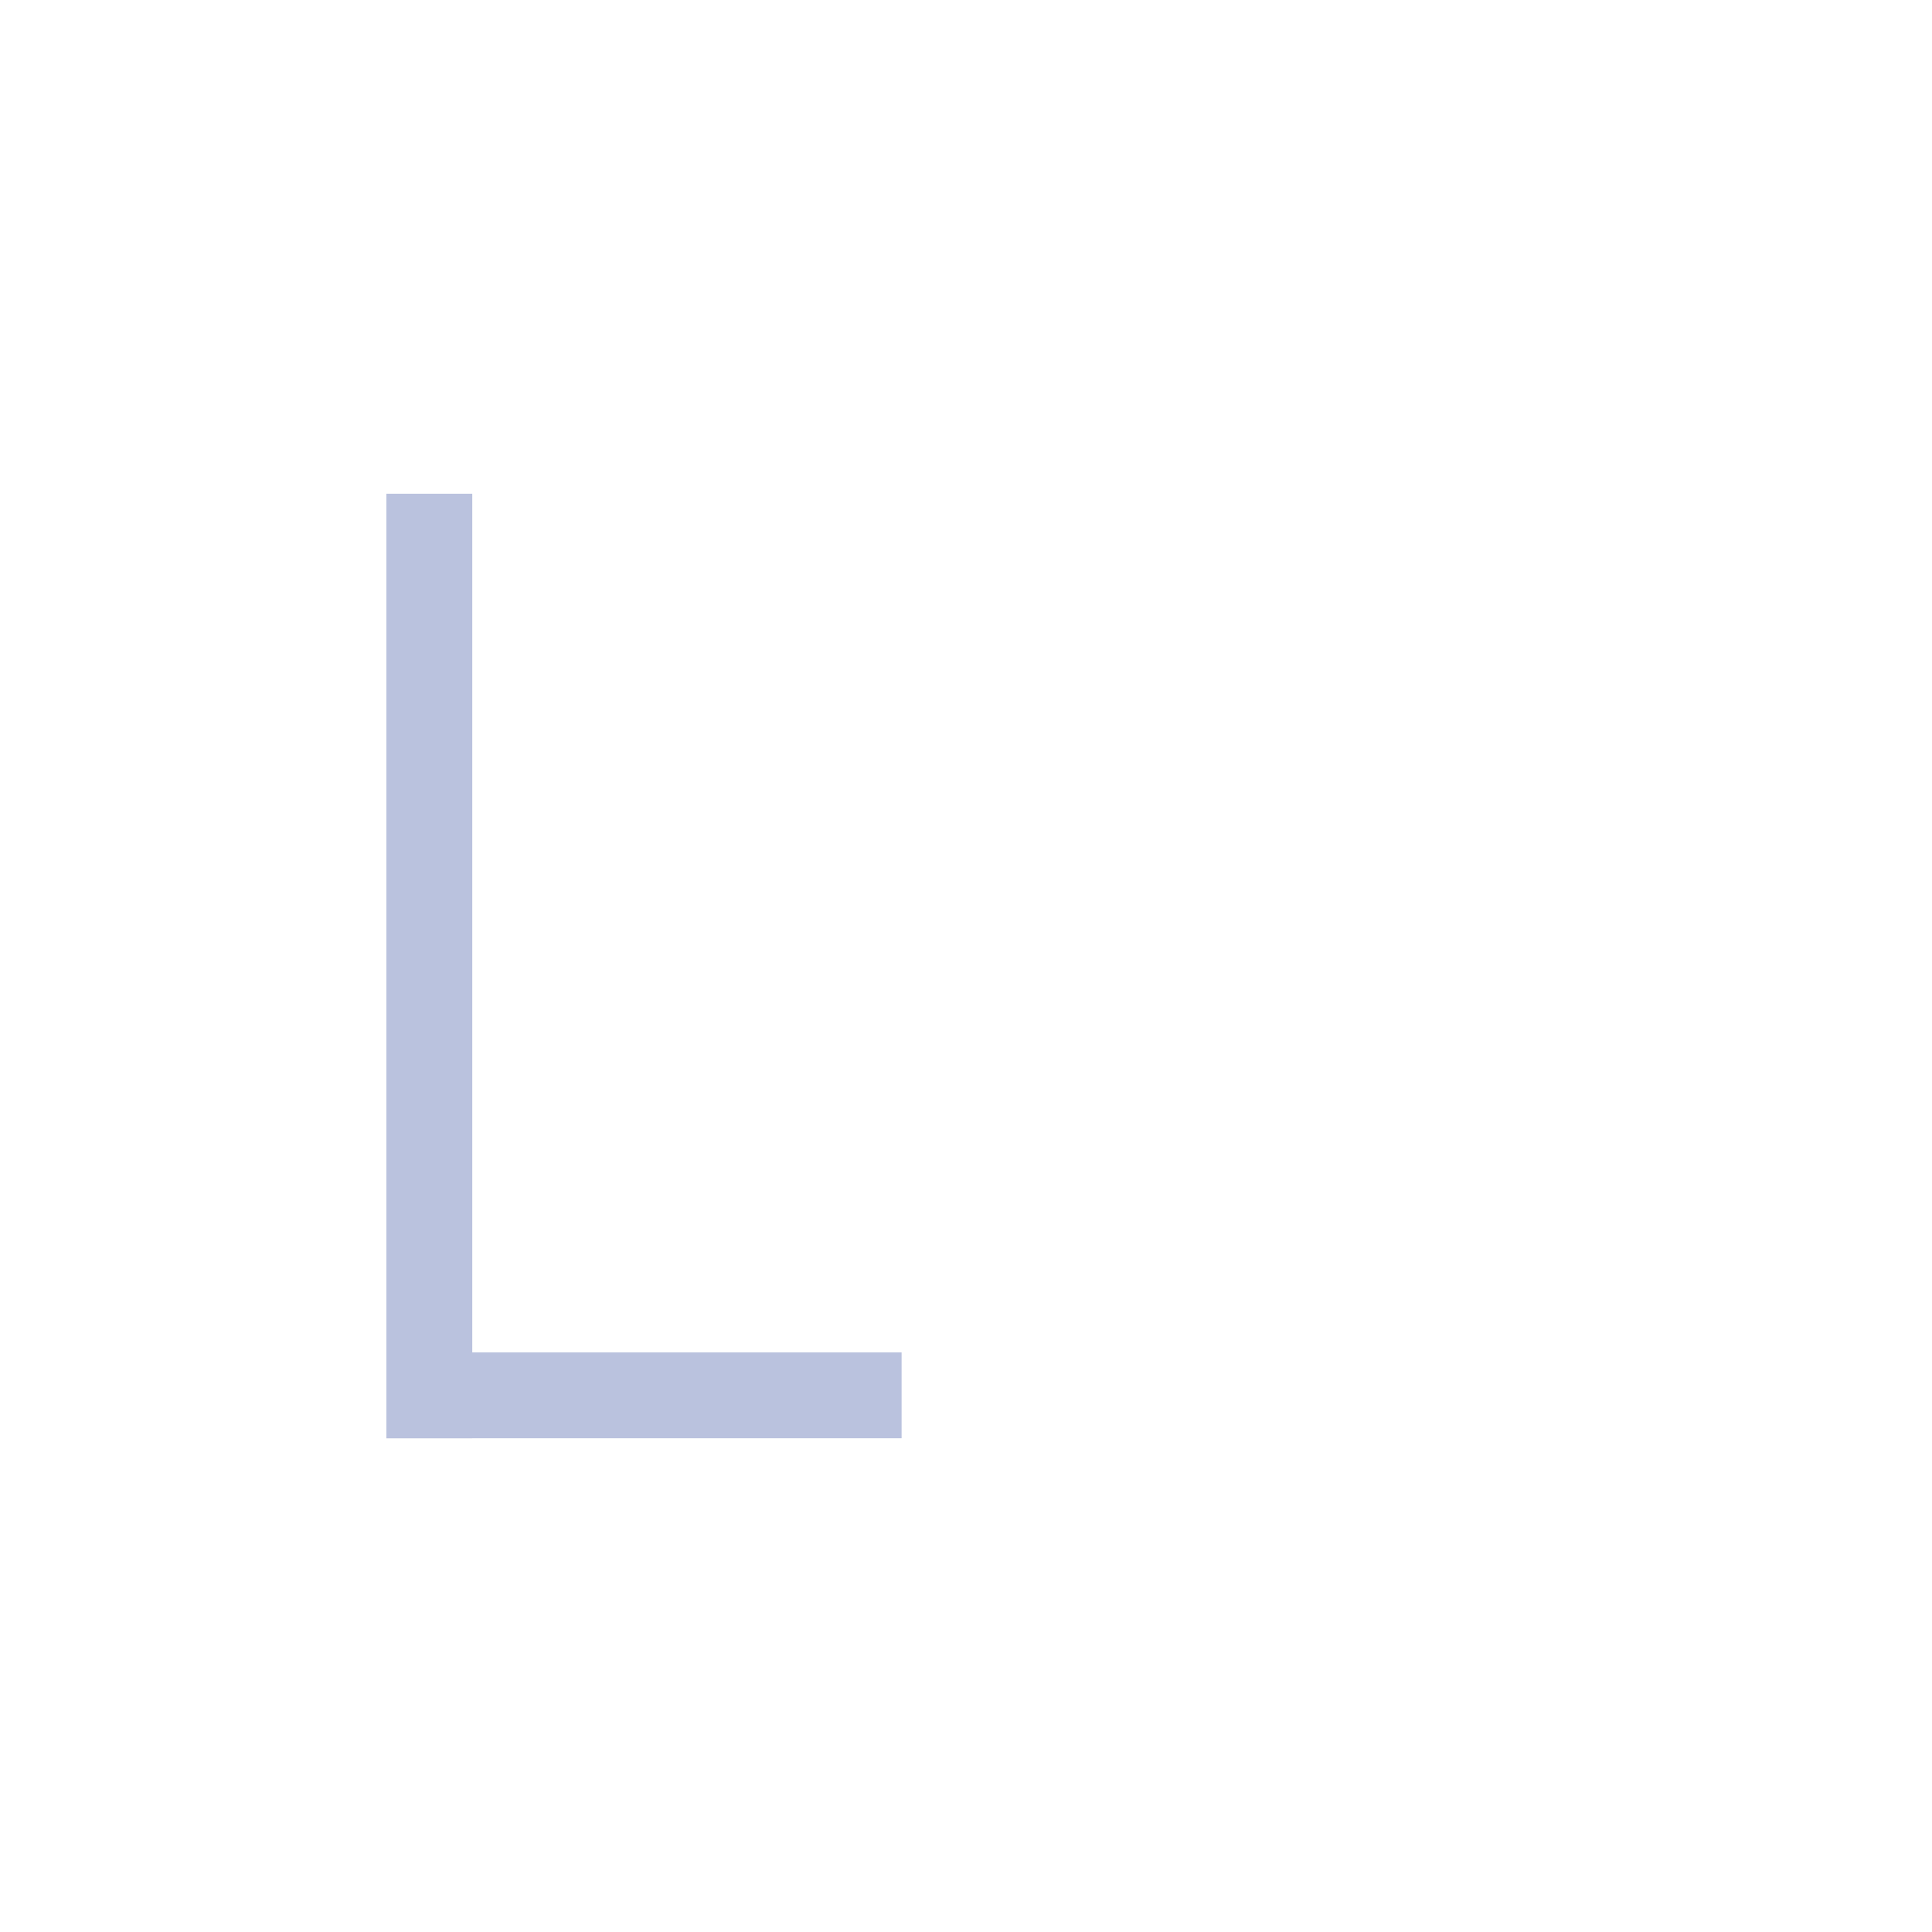
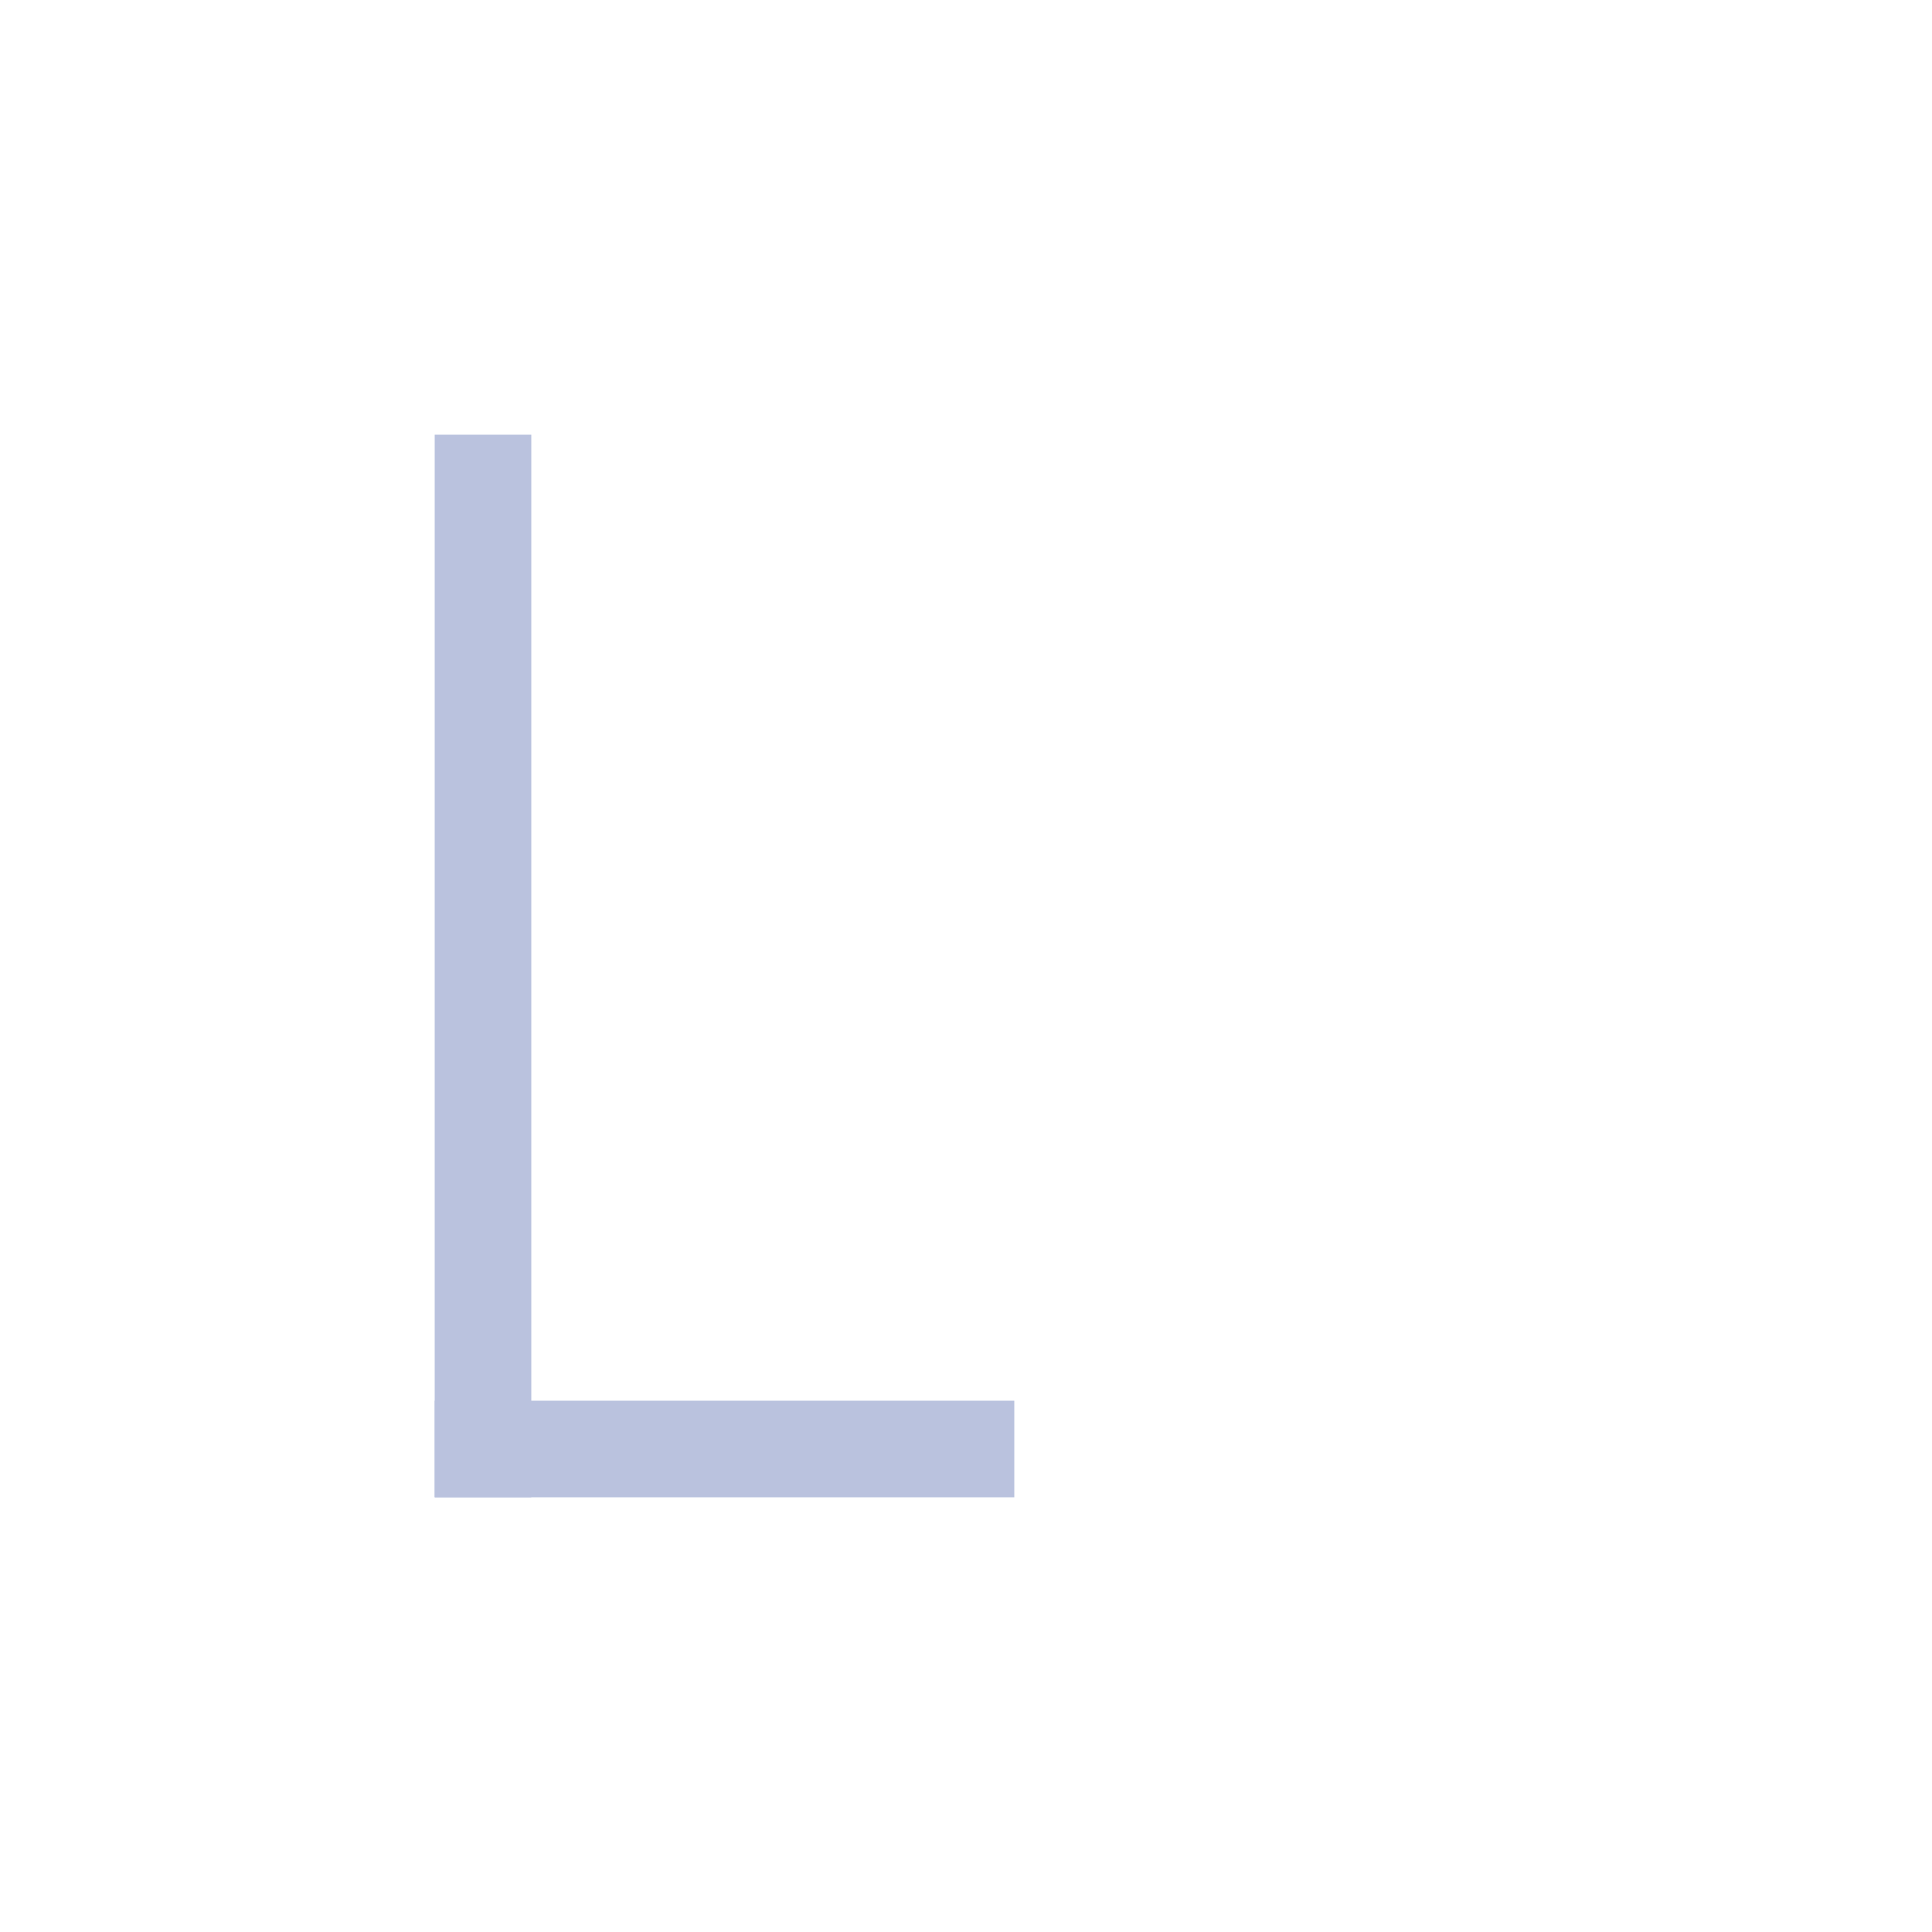
- <svg xmlns="http://www.w3.org/2000/svg" width="150" height="150" viewBox="0 0 225 100">
+ <svg xmlns="http://www.w3.org/2000/svg" width="150" height="150" viewBox="0 0 200 100">
  <defs>
    <g id="p">
      <line x1="0" y1="0" x2="0" y2="100" />
      <line x1="0" y1="0" x2="50" y2="0" />
    </g>
    <g id="b">
      <line x1="0" y1="0" x2="0" y2="100" />
      <line x1="0" y1="100" x2="50" y2="100" />
    </g>
    <g id="t">
      <line x1="50" y1="0" x2="50" y2="100" />
      <line x1="0" y1="0" x2="50" y2="0" />
    </g>
    <g id="k">
      <line x1="0" y1="0" x2="0" y2="50" />
      <line x1="0" y1="50" x2="50" y2="100" />
    </g>
    <g id="f">
      <line x1="0" y1="0" x2="0" y2="50" />
      <line x1="0" y1="0" x2="50" y2="0" />
    </g>
    <g id="sh">
      <line x1="0" y1="0" x2="0" y2="50" />
      <line x1="0" y1="0" x2="50" y2="50" />
    </g>
    <g id="zh">
      <line x1="0" y1="0" x2="0" y2="50" />
    </g>
    <g id="h">
      <line x1="0" y1="0" x2="0" y2="50" />
      <line x1="0" y1="50" x2="50" y2="50" />
      <line x1="50" y1="50" x2="50" y2="100" />
    </g>
    <g id="u">
      <line x1="0" y1="0" x2="0" y2="50" />
      <line x1="0" y1="50" x2="50" y2="50" />
      <line x1="0" y1="0" x2="50" y2="0" />
      <line x1="50" y1="0" x2="50" y2="50" />
    </g>
    <g id="o">
      <line x1="0" y1="0" x2="0" y2="50" />
      <line x1="0" y1="50" x2="50" y2="50" />
      <line x1="0" y1="0" x2="50" y2="0" />
    </g>
    <g id="ough">
      <line x1="0" y1="0" x2="0" y2="50" />
      <line x1="0" y1="50" x2="50" y2="50" />
      <line x1="0" y1="0" x2="50" y2="50" />
    </g>
    <g id="a">
      <line x1="0" y1="0" x2="0" y2="50" />
      <line x1="0" y1="0" x2="50" y2="50" />
      <line x1="0" y1="50" x2="50" y2="100" />
    </g>
    <g id="*">
      <line x1="0" y1="0" x2="0" y2="50" />
      <line x1="0" y1="0" x2="50" y2="50" />
      <line x1="0" y1="50" x2="-50" y2="100" />
    </g>
    <g id="mb">
      <line x1="0" y1="0" x2="0" y2="50" />
      <line x1="0" y1="50" x2="50" y2="50" />
      <line x1="0" y1="50" x2="50" y2="100" />
    </g>
    <g id="ng">
      <line x1="0" y1="0" x2="0" y2="50" />
      <line x1="0" y1="50" x2="50" y2="0" />
      <line x1="0" y1="50" x2="50" y2="100" />
    </g>
  </defs>
  <g stroke="#bac2de" stroke-width="10" stroke-linecap="square" fill="none">
    <use href="#b" transform="translate(50,0)" />
  </g>
</svg>
